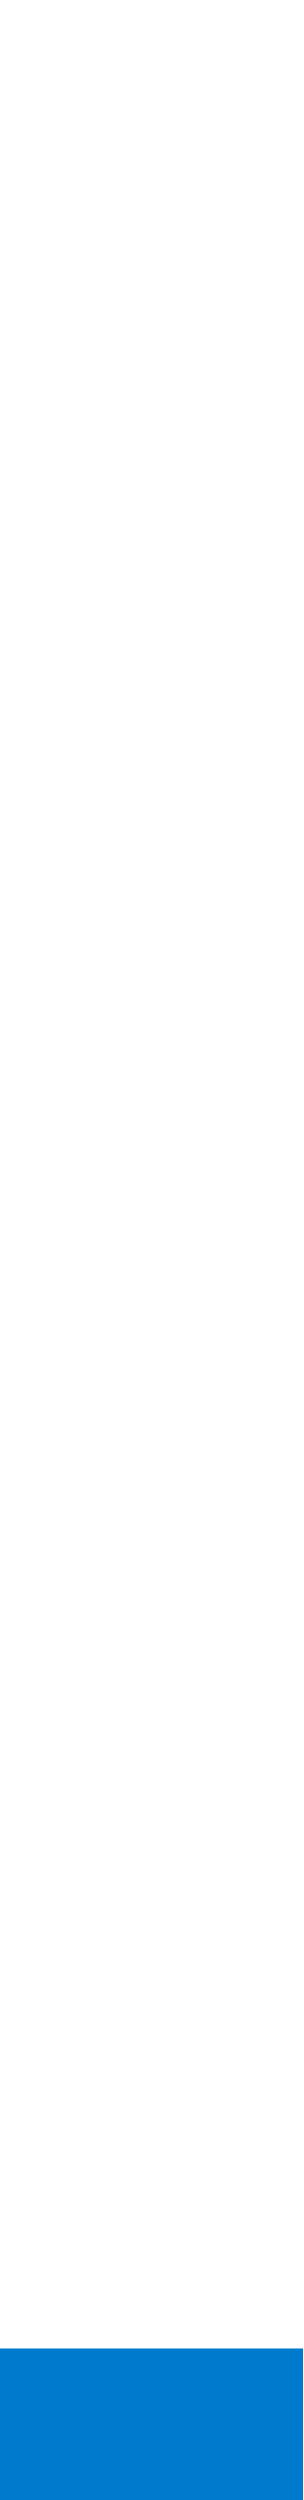
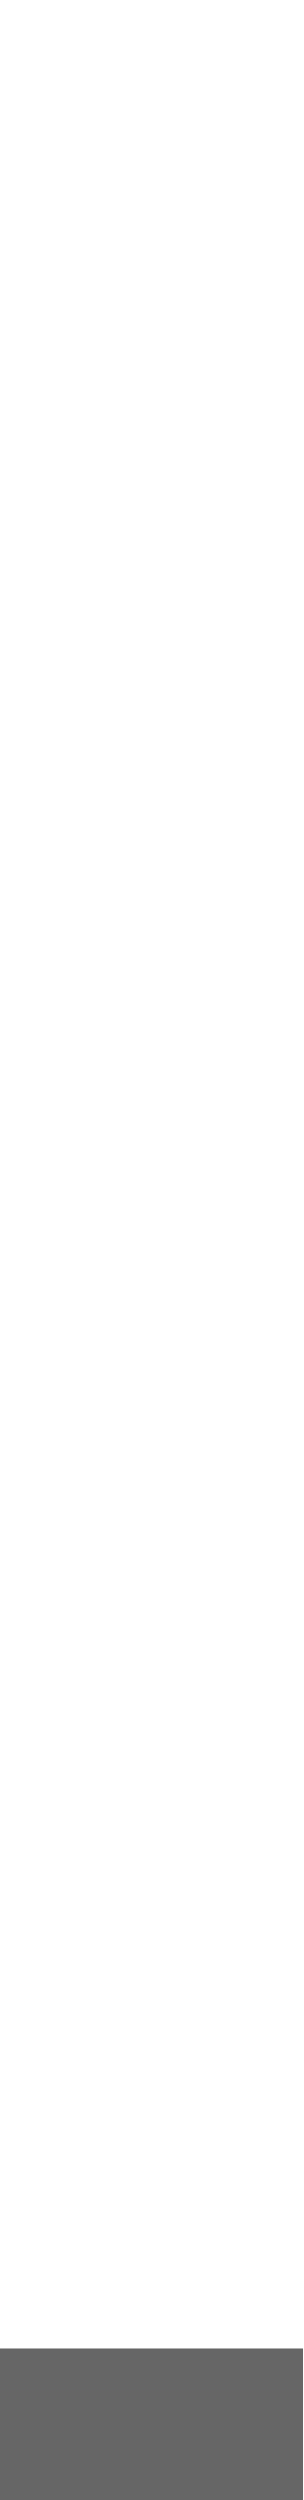
<svg xmlns="http://www.w3.org/2000/svg" version="1.1" id="Layer_1" x="0px" y="0px" width="4px" height="33px" viewBox="0 0 4 33" enable-background="new 0 0 4 33" xml:space="preserve">
  <defs id="defs9" />
-   <rect y="31" x="0" height="2" width="4" id="rect4135" style="opacity:1;fill:#007acc;fill-opacity:1;fill-rule:nonzero;stroke:none;stroke-width:0.865;stroke-linecap:square;stroke-linejoin:round;stroke-miterlimit:4;stroke-dasharray:none;stroke-dashoffset:0;stroke-opacity:1" />
+   <rect y="31" x="0" height="2" width="4" id="rect4135" style="opacity:1;fill:#666666;fill-opacity:1;fill-rule:nonzero;stroke:none;stroke-width:0.865;stroke-linecap:square;stroke-linejoin:round;stroke-miterlimit:4;stroke-dasharray:none;stroke-dashoffset:0;stroke-opacity:1" />
</svg>
